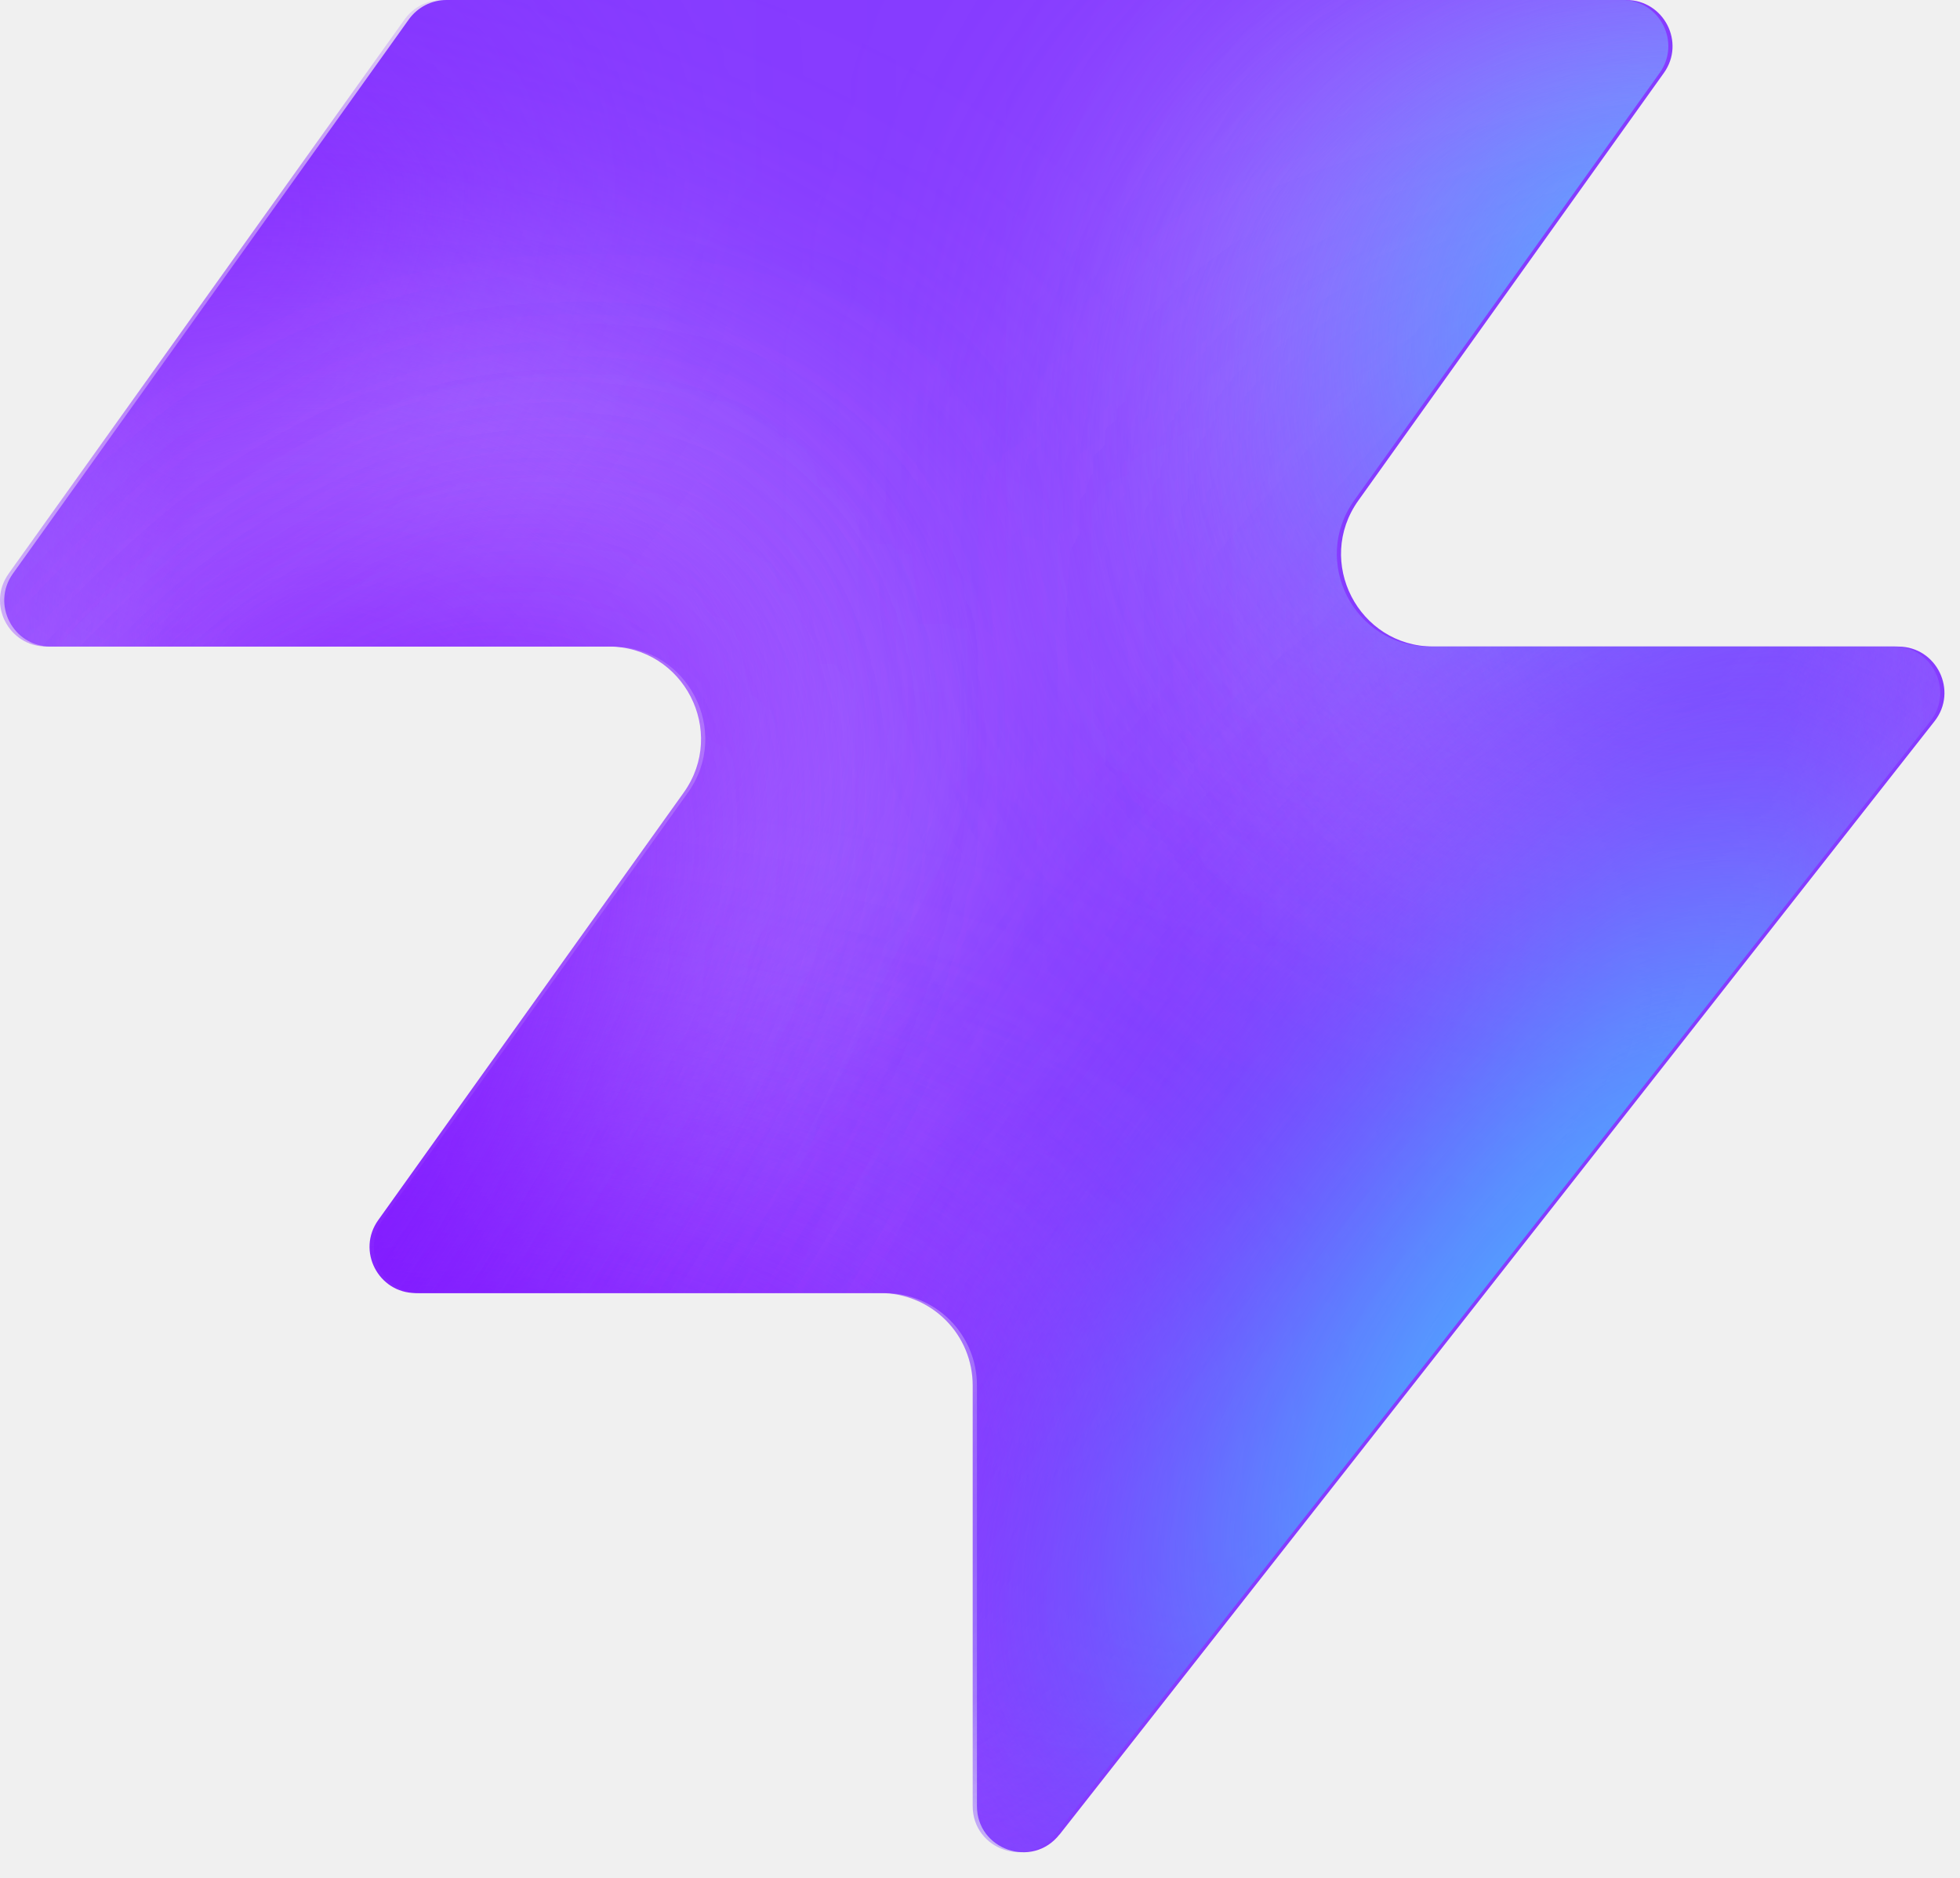
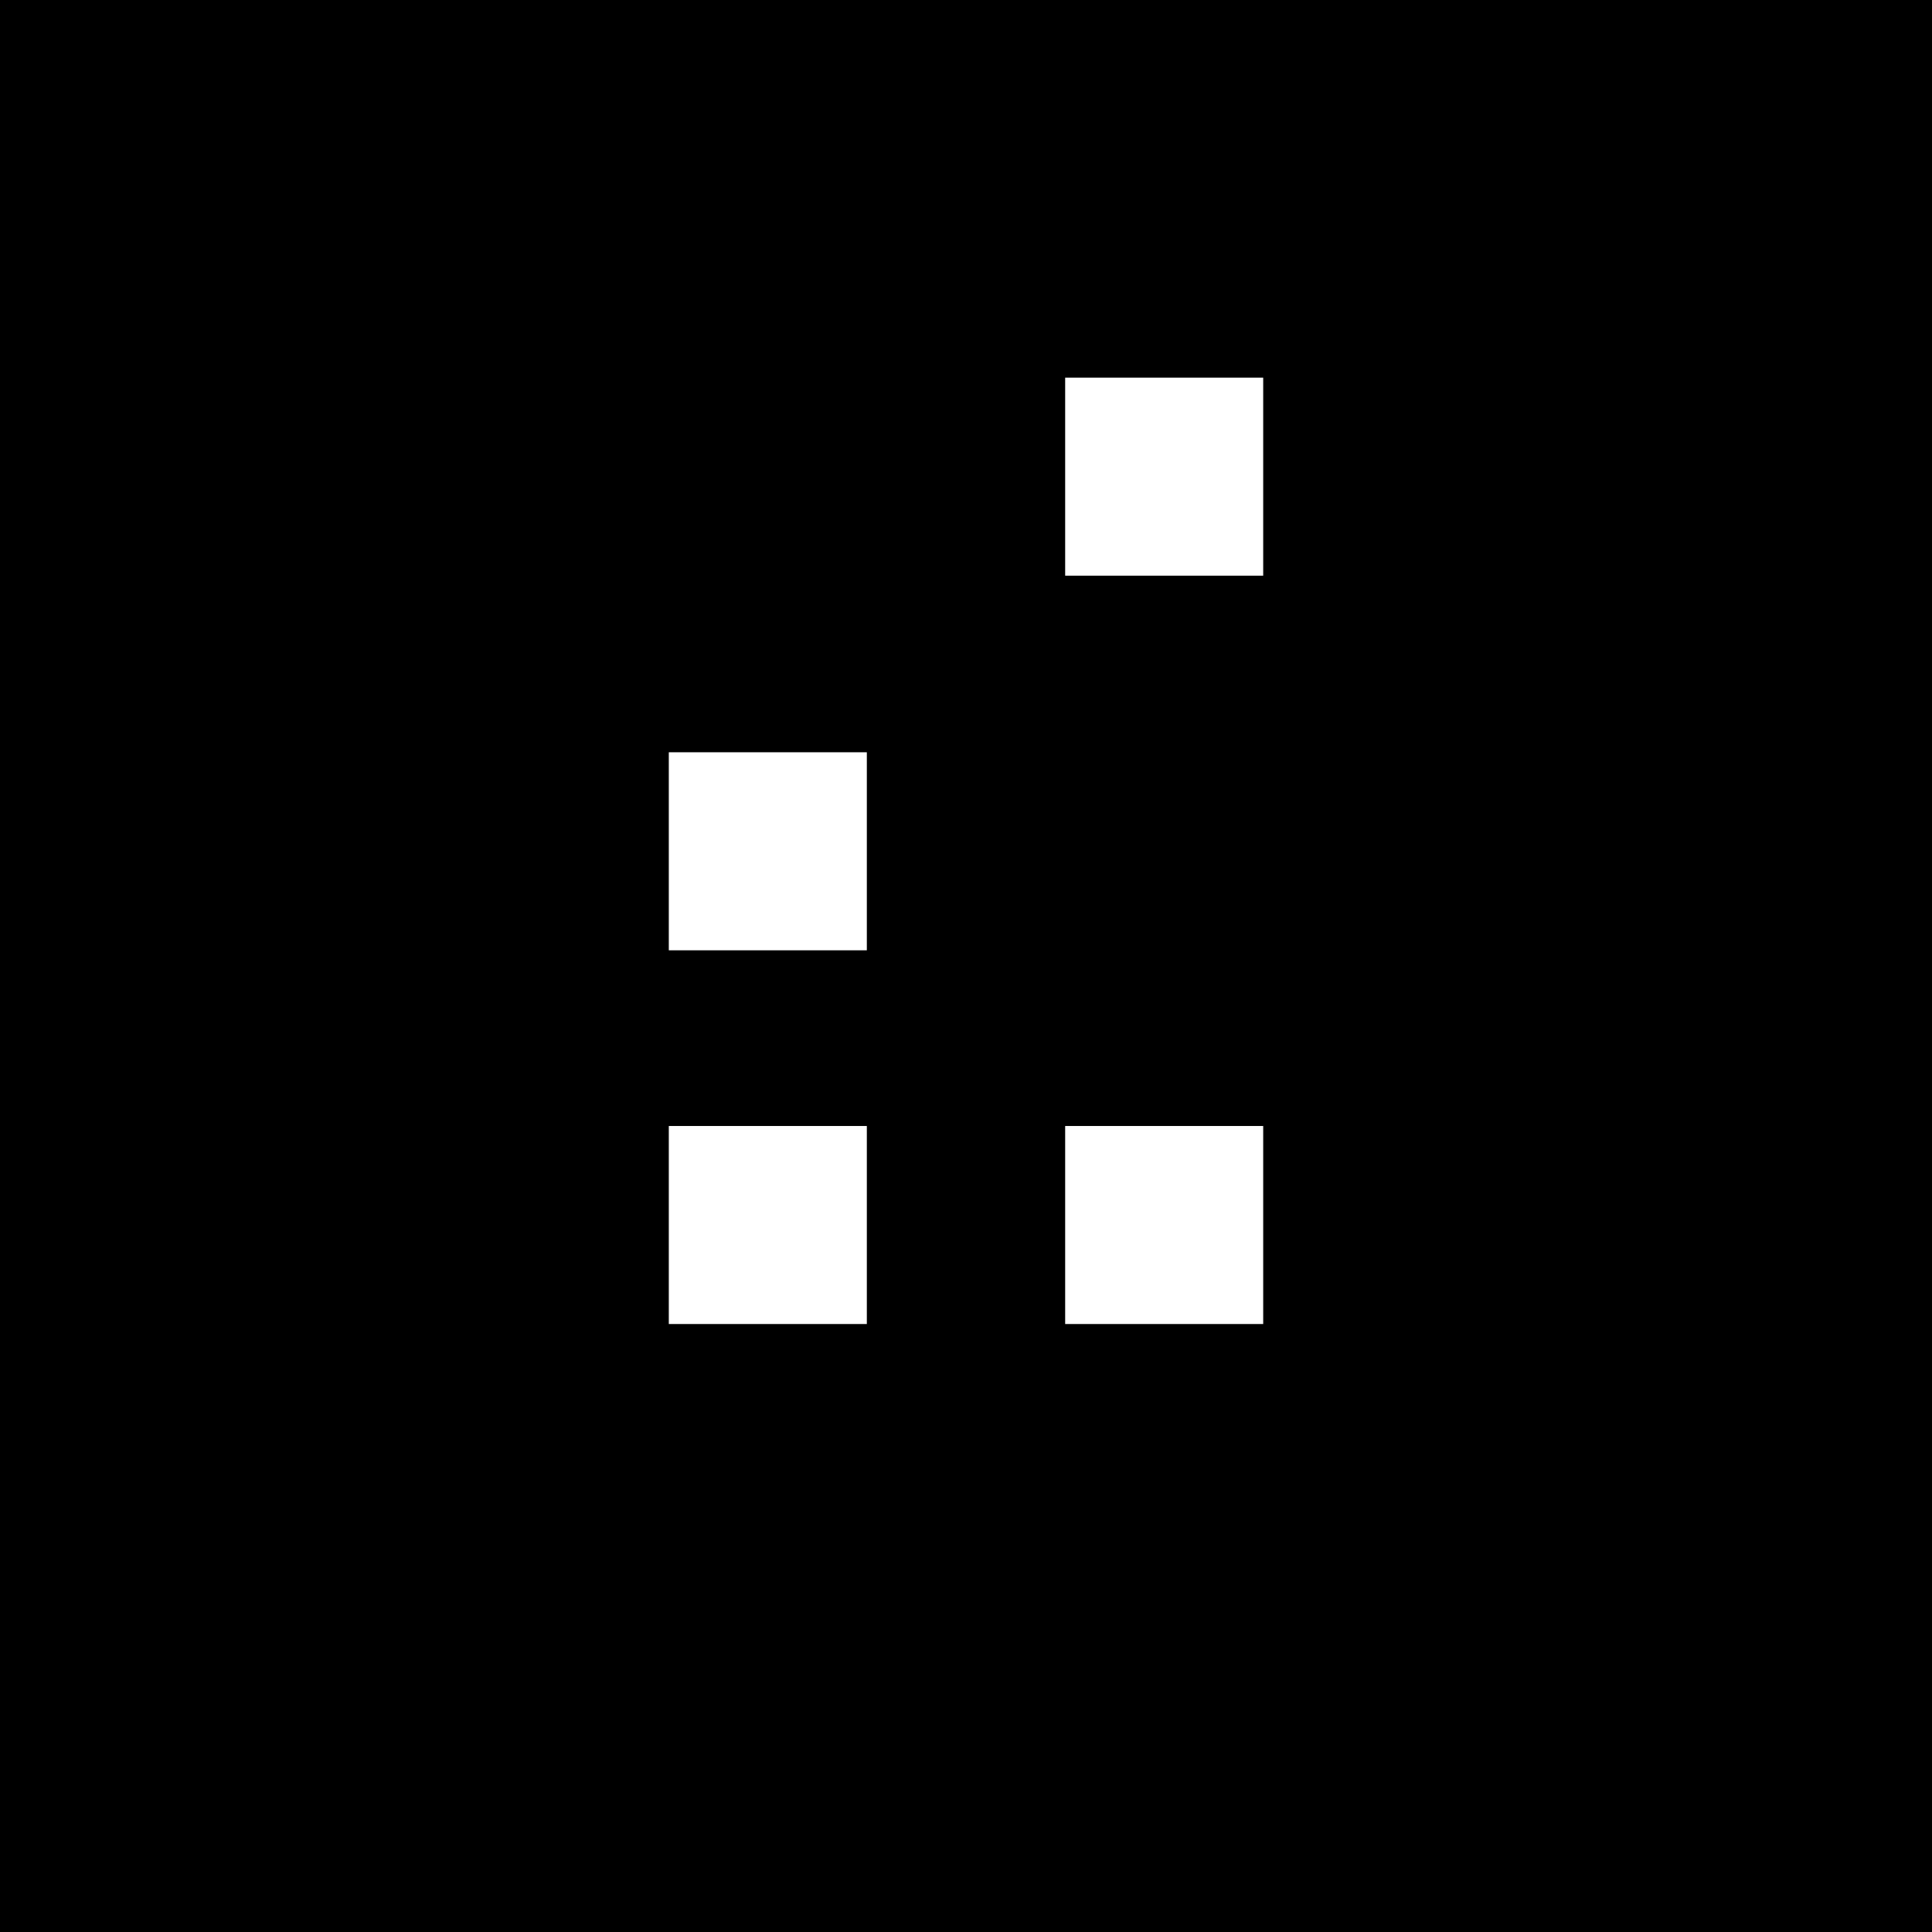
- <svg xmlns="http://www.w3.org/2000/svg" width="48" height="46" fill="none" viewBox="0 0 48 46">
-   <path fill="#863bff" d="M25.946 44.938c-.664.845-2.021.375-2.021-.698V33.937a2.26 2.26 0 0 0-2.262-2.262H10.287c-.92 0-1.456-1.04-.92-1.788l7.48-10.471c1.07-1.497 0-3.578-1.842-3.578H1.237c-.92 0-1.456-1.04-.92-1.788L10.013.474c.214-.297.556-.474.92-.474h28.894c.92 0 1.456 1.04.92 1.788l-7.48 10.471c-1.07 1.498 0 3.579 1.842 3.579h11.377c.943 0 1.473 1.088.89 1.83L25.947 44.94z" style="fill:#863bff;fill:color(display-p3 .525 .23 1);fill-opacity:1" />
-   <mask id="a" width="48" height="46" x="0" y="0" maskUnits="userSpaceOnUse" style="mask-type:alpha">
-     <path fill="#000" d="M25.842 44.938c-.664.844-2.021.375-2.021-.698V33.937a2.26 2.26 0 0 0-2.262-2.262H10.183c-.92 0-1.456-1.04-.92-1.788l7.48-10.471c1.07-1.498 0-3.579-1.842-3.579H1.133c-.92 0-1.456-1.04-.92-1.787L9.91.473c.214-.297.556-.474.92-.474h28.894c.92 0 1.456 1.04.92 1.788l-7.48 10.471c-1.07 1.498 0 3.578 1.842 3.578h11.377c.943 0 1.473 1.088.89 1.832L25.843 44.94z" style="fill:#000;fill-opacity:1" />
-   </mask>
-   <g mask="url(#a)">
-     <g filter="url(#b)">
-       <ellipse cx="5.508" cy="14.704" fill="#ede6ff" rx="5.508" ry="14.704" style="fill:#ede6ff;fill:color(display-p3 .927 .903 1);fill-opacity:1" transform="matrix(.00324 1 1 -.00324 -4.47 31.516)" />
-     </g>
-     <g filter="url(#c)">
-       <ellipse cx="10.399" cy="29.851" fill="#ede6ff" rx="10.399" ry="29.851" style="fill:#ede6ff;fill:color(display-p3 .927 .903 1);fill-opacity:1" transform="matrix(.00324 1 1 -.00324 -39.328 7.883)" />
-     </g>
-     <g filter="url(#d)">
-       <ellipse cx="5.508" cy="30.487" fill="#7e14ff" rx="5.508" ry="30.487" style="fill:#7e14ff;fill:color(display-p3 .492 .077 1);fill-opacity:1" transform="rotate(89.814 -25.913 -14.639)scale(1 -1)" />
-     </g>
-     <g filter="url(#e)">
-       <ellipse cx="5.508" cy="30.599" fill="#7e14ff" rx="5.508" ry="30.599" style="fill:#7e14ff;fill:color(display-p3 .492 .077 1);fill-opacity:1" transform="rotate(89.814 -32.644 -3.334)scale(1 -1)" />
-     </g>
-     <g filter="url(#f)">
-       <ellipse cx="5.508" cy="30.599" fill="#7e14ff" rx="5.508" ry="30.599" style="fill:#7e14ff;fill:color(display-p3 .492 .077 1);fill-opacity:1" transform="matrix(.00324 1 1 -.00324 -34.34 30.47)" />
-     </g>
-     <g filter="url(#g)">
-       <ellipse cx="14.072" cy="22.078" fill="#ede6ff" rx="14.072" ry="22.078" style="fill:#ede6ff;fill:color(display-p3 .927 .903 1);fill-opacity:1" transform="rotate(93.35 24.506 48.493)scale(-1 1)" />
-     </g>
-     <g filter="url(#h)">
-       <ellipse cx="3.47" cy="21.501" fill="#7e14ff" rx="3.47" ry="21.501" style="fill:#7e14ff;fill:color(display-p3 .492 .077 1);fill-opacity:1" transform="rotate(89.009 28.708 47.59)scale(-1 1)" />
-     </g>
-     <g filter="url(#i)">
-       <ellipse cx="3.47" cy="21.501" fill="#7e14ff" rx="3.47" ry="21.501" style="fill:#7e14ff;fill:color(display-p3 .492 .077 1);fill-opacity:1" transform="rotate(89.009 28.708 47.59)scale(-1 1)" />
-     </g>
-     <g filter="url(#j)">
-       <ellipse cx=".387" cy="8.972" fill="#7e14ff" rx="4.407" ry="29.108" style="fill:#7e14ff;fill:color(display-p3 .492 .077 1);fill-opacity:1" transform="rotate(39.51 .387 8.972)" />
-     </g>
-     <g filter="url(#k)">
-       <ellipse cx="47.523" cy="-6.092" fill="#7e14ff" rx="4.407" ry="29.108" style="fill:#7e14ff;fill:color(display-p3 .492 .077 1);fill-opacity:1" transform="rotate(37.892 47.523 -6.092)" />
-     </g>
-     <g filter="url(#l)">
-       <ellipse cx="41.412" cy="6.333" fill="#47bfff" rx="5.971" ry="9.665" style="fill:#47bfff;fill:color(display-p3 .28 .748 1);fill-opacity:1" transform="rotate(37.892 41.412 6.333)" />
-     </g>
-     <g filter="url(#m)">
-       <ellipse cx="-1.879" cy="38.332" fill="#7e14ff" rx="4.407" ry="29.108" style="fill:#7e14ff;fill:color(display-p3 .492 .077 1);fill-opacity:1" transform="rotate(37.892 -1.88 38.332)" />
-     </g>
-     <g filter="url(#n)">
-       <ellipse cx="-1.879" cy="38.332" fill="#7e14ff" rx="4.407" ry="29.108" style="fill:#7e14ff;fill:color(display-p3 .492 .077 1);fill-opacity:1" transform="rotate(37.892 -1.88 38.332)" />
-     </g>
-     <g filter="url(#o)">
-       <ellipse cx="35.651" cy="29.907" fill="#7e14ff" rx="4.407" ry="29.108" style="fill:#7e14ff;fill:color(display-p3 .492 .077 1);fill-opacity:1" transform="rotate(37.892 35.651 29.907)" />
-     </g>
-     <g filter="url(#p)">
-       <ellipse cx="38.418" cy="32.4" fill="#47bfff" rx="5.971" ry="15.297" style="fill:#47bfff;fill:color(display-p3 .28 .748 1);fill-opacity:1" transform="rotate(37.892 38.418 32.4)" />
-     </g>
-   </g>
-   <defs>
-     <filter id="b" width="60.045" height="41.654" x="-19.77" y="16.149" color-interpolation-filters="sRGB" filterUnits="userSpaceOnUse">
-       <feFlood flood-opacity="0" result="BackgroundImageFix" />
-       <feBlend in="SourceGraphic" in2="BackgroundImageFix" result="shape" />
-       <feGaussianBlur result="effect1_foregroundBlur_2002_17158" stdDeviation="7.659" />
-     </filter>
-     <filter id="c" width="90.34" height="51.437" x="-54.613" y="-7.533" color-interpolation-filters="sRGB" filterUnits="userSpaceOnUse">
-       <feFlood flood-opacity="0" result="BackgroundImageFix" />
-       <feBlend in="SourceGraphic" in2="BackgroundImageFix" result="shape" />
-       <feGaussianBlur result="effect1_foregroundBlur_2002_17158" stdDeviation="7.659" />
-     </filter>
-     <filter id="d" width="79.355" height="29.4" x="-49.64" y="2.03" color-interpolation-filters="sRGB" filterUnits="userSpaceOnUse">
-       <feFlood flood-opacity="0" result="BackgroundImageFix" />
-       <feBlend in="SourceGraphic" in2="BackgroundImageFix" result="shape" />
-       <feGaussianBlur result="effect1_foregroundBlur_2002_17158" stdDeviation="4.596" />
-     </filter>
-     <filter id="e" width="79.579" height="29.4" x="-45.045" y="20.029" color-interpolation-filters="sRGB" filterUnits="userSpaceOnUse">
-       <feFlood flood-opacity="0" result="BackgroundImageFix" />
-       <feBlend in="SourceGraphic" in2="BackgroundImageFix" result="shape" />
-       <feGaussianBlur result="effect1_foregroundBlur_2002_17158" stdDeviation="4.596" />
-     </filter>
-     <filter id="f" width="79.579" height="29.4" x="-43.513" y="21.178" color-interpolation-filters="sRGB" filterUnits="userSpaceOnUse">
-       <feFlood flood-opacity="0" result="BackgroundImageFix" />
-       <feBlend in="SourceGraphic" in2="BackgroundImageFix" result="shape" />
-       <feGaussianBlur result="effect1_foregroundBlur_2002_17158" stdDeviation="4.596" />
-     </filter>
-     <filter id="g" width="74.749" height="58.852" x="15.756" y="-17.901" color-interpolation-filters="sRGB" filterUnits="userSpaceOnUse">
-       <feFlood flood-opacity="0" result="BackgroundImageFix" />
-       <feBlend in="SourceGraphic" in2="BackgroundImageFix" result="shape" />
-       <feGaussianBlur result="effect1_foregroundBlur_2002_17158" stdDeviation="7.659" />
-     </filter>
-     <filter id="h" width="61.377" height="25.362" x="23.548" y="2.284" color-interpolation-filters="sRGB" filterUnits="userSpaceOnUse">
-       <feFlood flood-opacity="0" result="BackgroundImageFix" />
-       <feBlend in="SourceGraphic" in2="BackgroundImageFix" result="shape" />
-       <feGaussianBlur result="effect1_foregroundBlur_2002_17158" stdDeviation="4.596" />
-     </filter>
-     <filter id="i" width="61.377" height="25.362" x="23.548" y="2.284" color-interpolation-filters="sRGB" filterUnits="userSpaceOnUse">
-       <feFlood flood-opacity="0" result="BackgroundImageFix" />
-       <feBlend in="SourceGraphic" in2="BackgroundImageFix" result="shape" />
-       <feGaussianBlur result="effect1_foregroundBlur_2002_17158" stdDeviation="4.596" />
-     </filter>
-     <filter id="j" width="56.045" height="63.649" x="-27.636" y="-22.853" color-interpolation-filters="sRGB" filterUnits="userSpaceOnUse">
-       <feFlood flood-opacity="0" result="BackgroundImageFix" />
-       <feBlend in="SourceGraphic" in2="BackgroundImageFix" result="shape" />
-       <feGaussianBlur result="effect1_foregroundBlur_2002_17158" stdDeviation="4.596" />
-     </filter>
-     <filter id="k" width="54.814" height="64.646" x="20.116" y="-38.415" color-interpolation-filters="sRGB" filterUnits="userSpaceOnUse">
-       <feFlood flood-opacity="0" result="BackgroundImageFix" />
-       <feBlend in="SourceGraphic" in2="BackgroundImageFix" result="shape" />
-       <feGaussianBlur result="effect1_foregroundBlur_2002_17158" stdDeviation="4.596" />
-     </filter>
-     <filter id="l" width="33.541" height="35.313" x="24.641" y="-11.323" color-interpolation-filters="sRGB" filterUnits="userSpaceOnUse">
-       <feFlood flood-opacity="0" result="BackgroundImageFix" />
-       <feBlend in="SourceGraphic" in2="BackgroundImageFix" result="shape" />
-       <feGaussianBlur result="effect1_foregroundBlur_2002_17158" stdDeviation="4.596" />
-     </filter>
-     <filter id="m" width="54.814" height="64.646" x="-29.286" y="6.009" color-interpolation-filters="sRGB" filterUnits="userSpaceOnUse">
-       <feFlood flood-opacity="0" result="BackgroundImageFix" />
-       <feBlend in="SourceGraphic" in2="BackgroundImageFix" result="shape" />
-       <feGaussianBlur result="effect1_foregroundBlur_2002_17158" stdDeviation="4.596" />
-     </filter>
-     <filter id="n" width="54.814" height="64.646" x="-29.286" y="6.009" color-interpolation-filters="sRGB" filterUnits="userSpaceOnUse">
-       <feFlood flood-opacity="0" result="BackgroundImageFix" />
-       <feBlend in="SourceGraphic" in2="BackgroundImageFix" result="shape" />
-       <feGaussianBlur result="effect1_foregroundBlur_2002_17158" stdDeviation="4.596" />
-     </filter>
-     <filter id="o" width="54.814" height="64.646" x="8.244" y="-2.416" color-interpolation-filters="sRGB" filterUnits="userSpaceOnUse">
-       <feFlood flood-opacity="0" result="BackgroundImageFix" />
-       <feBlend in="SourceGraphic" in2="BackgroundImageFix" result="shape" />
-       <feGaussianBlur result="effect1_foregroundBlur_2002_17158" stdDeviation="4.596" />
-     </filter>
-     <filter id="p" width="39.409" height="43.623" x="18.713" y="10.588" color-interpolation-filters="sRGB" filterUnits="userSpaceOnUse">
-       <feFlood flood-opacity="0" result="BackgroundImageFix" />
-       <feBlend in="SourceGraphic" in2="BackgroundImageFix" result="shape" />
-       <feGaussianBlur result="effect1_foregroundBlur_2002_17158" stdDeviation="4.596" />
-     </filter>
-   </defs>
+ <svg xmlns="http://www.w3.org/2000/svg" viewBox="0 0 100 100">
+   <rect width="100" height="100" fill="#000000" />
+   <text x="50" y="50" font-family="system-ui, -apple-system, sans-serif" font-size="70" fill="#ffffff" text-anchor="middle" dominant-baseline="central">⠮</text>
</svg>
